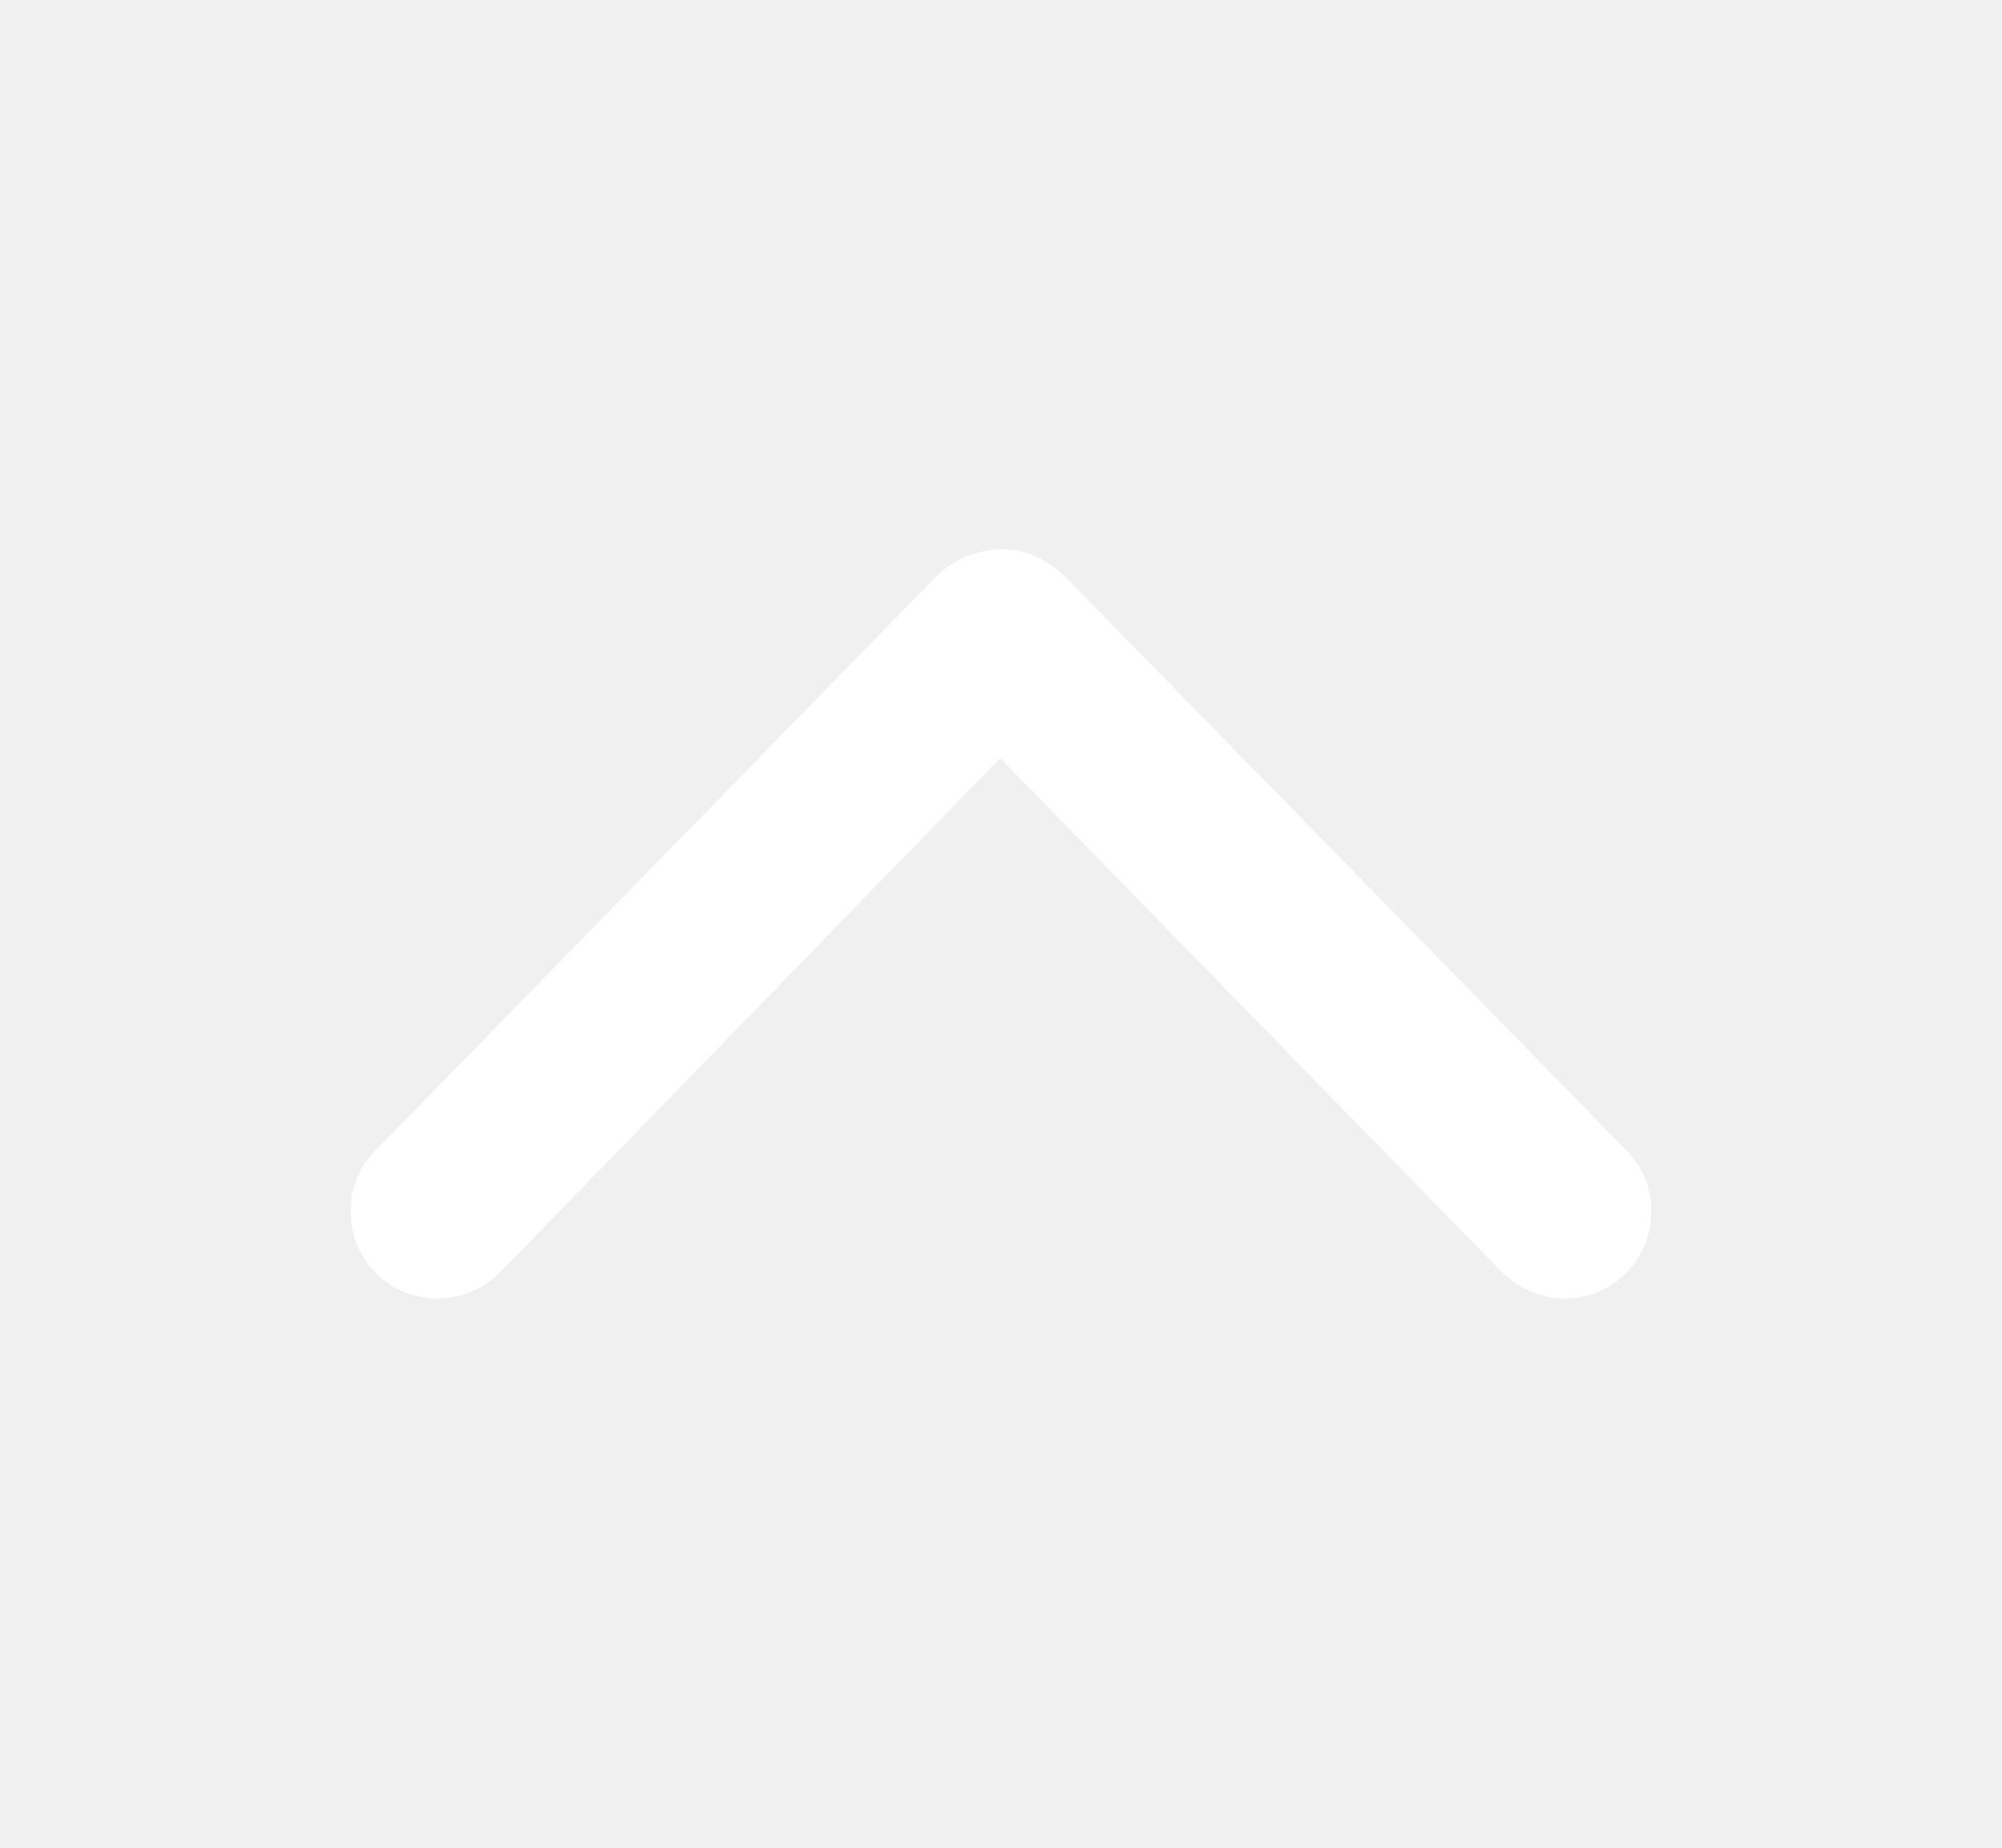
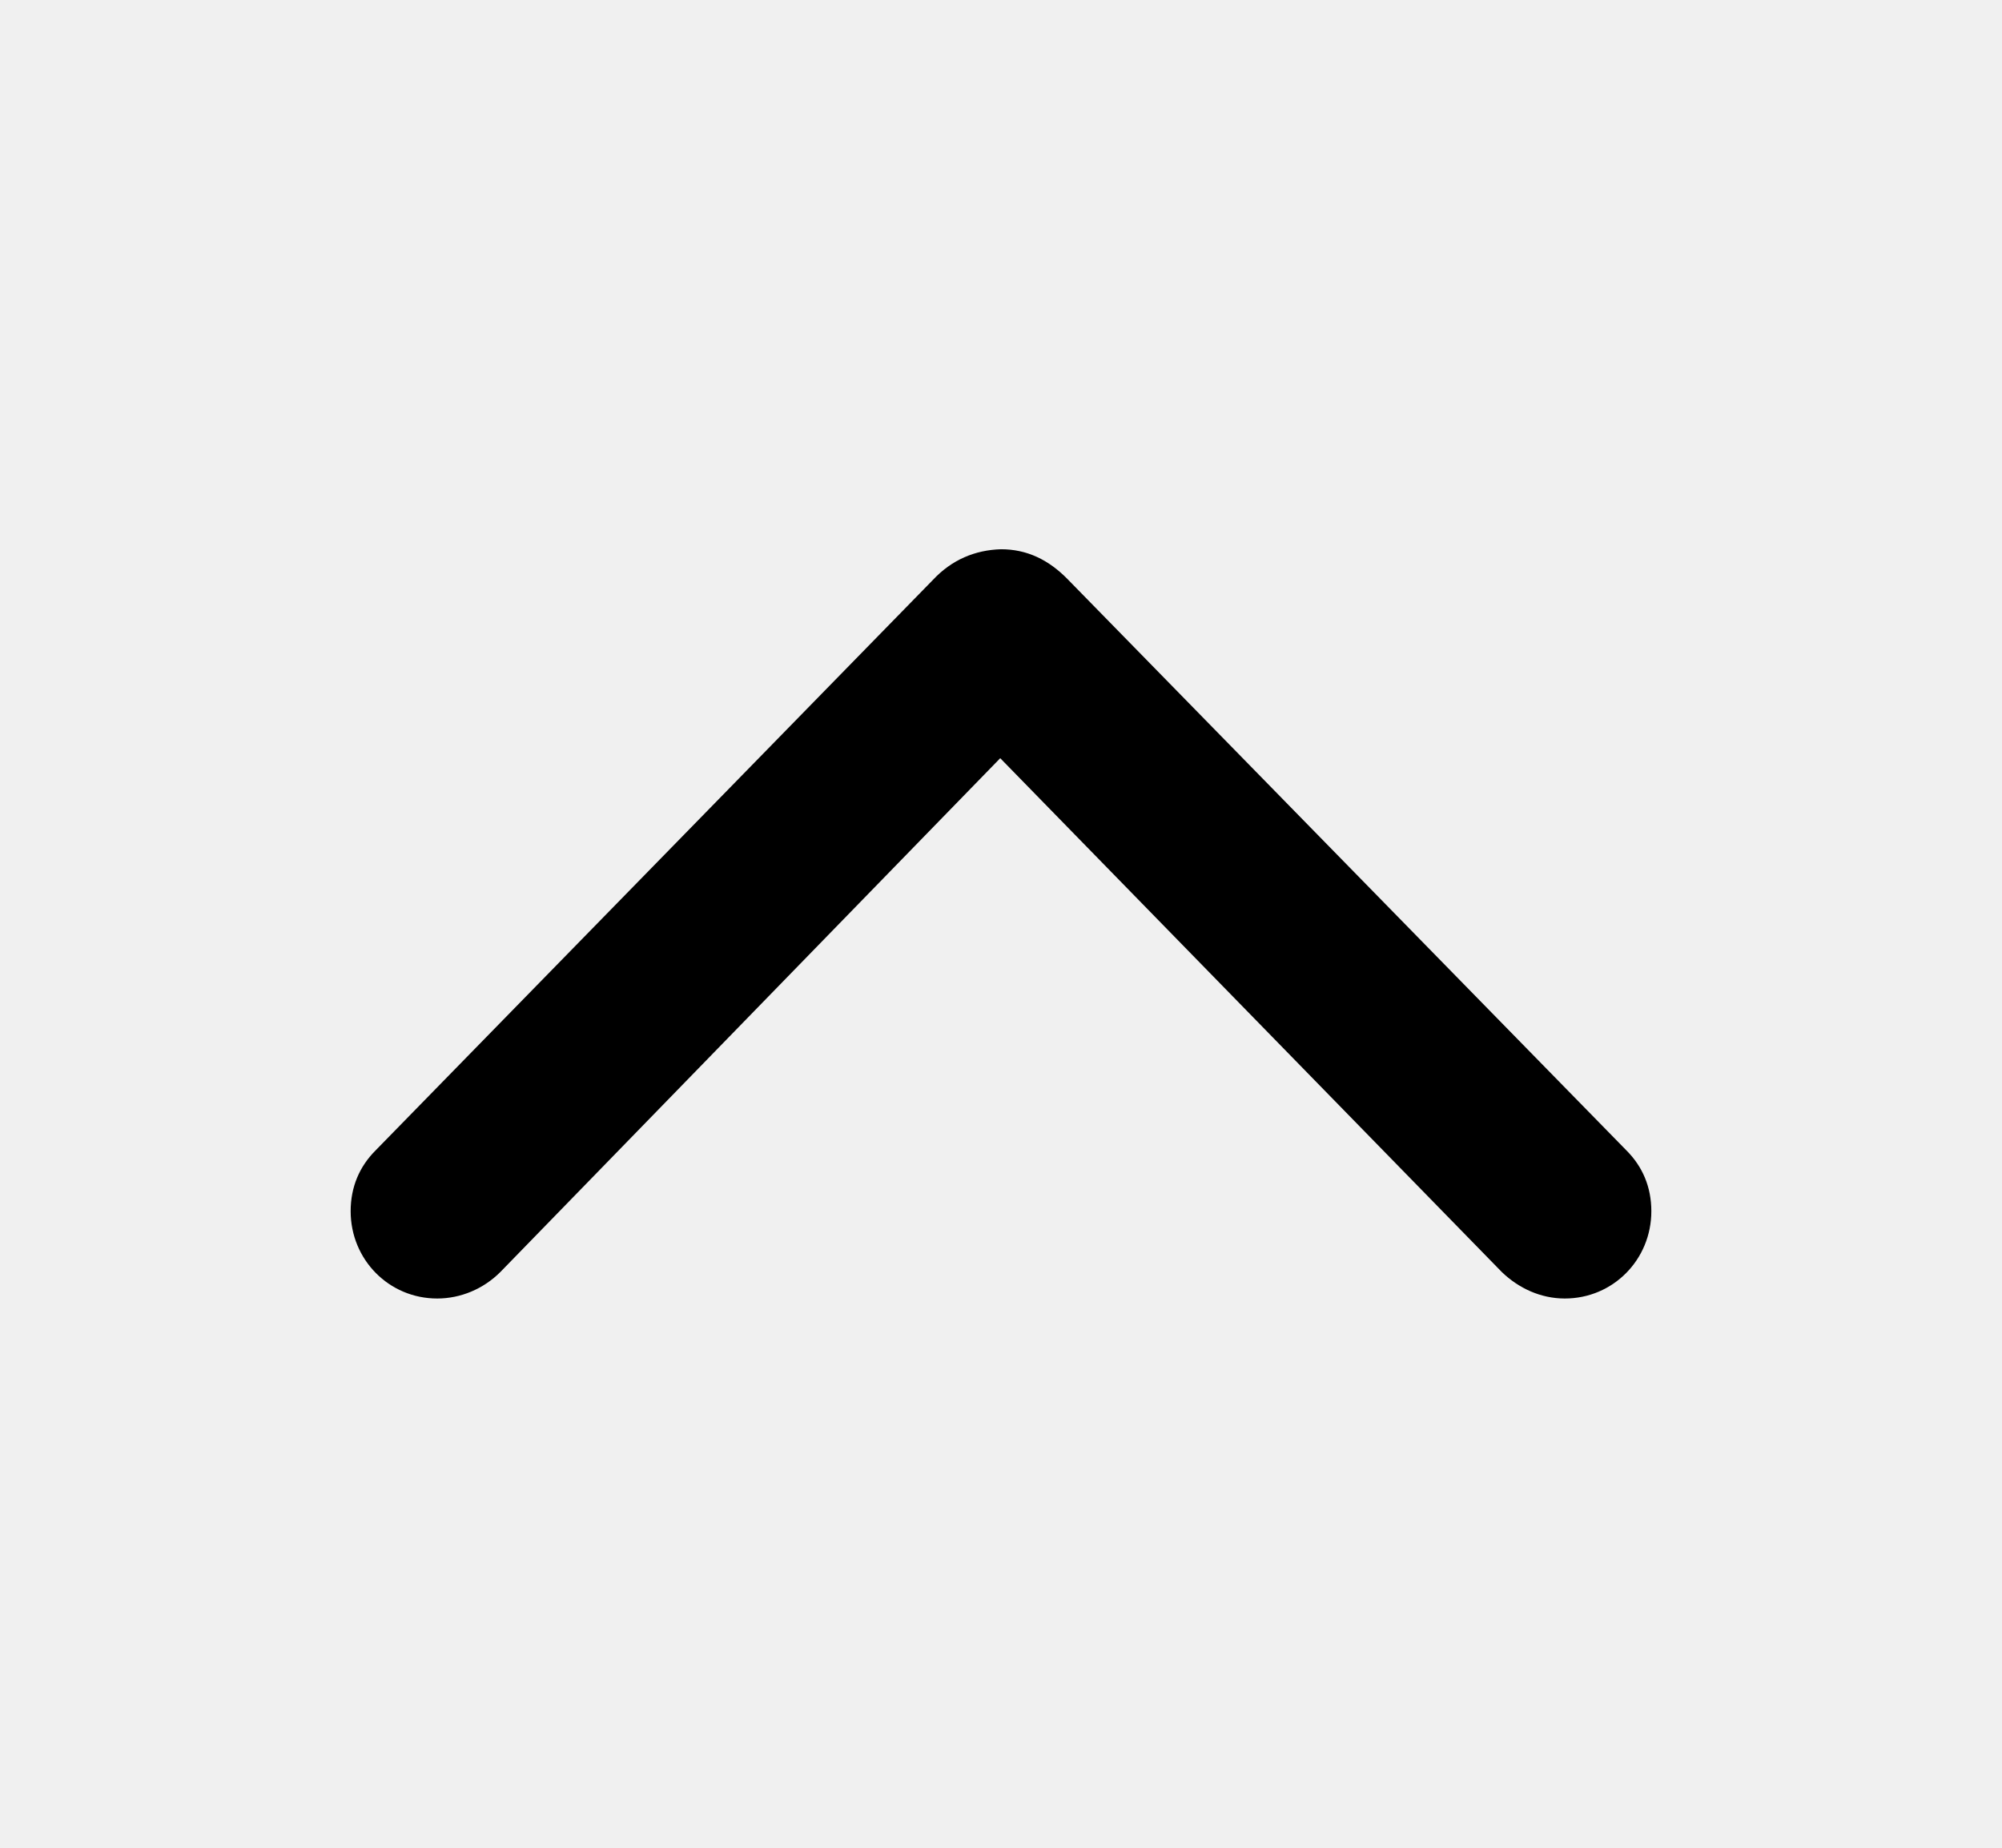
- <svg xmlns="http://www.w3.org/2000/svg" width="13" height="12" viewBox="0 0 13 12" fill="none">
-   <path d="M6.5 3.567C6.333 3.572 6.181 3.634 6.057 3.767L2.439 7.471C2.334 7.576 2.277 7.709 2.277 7.866C2.277 8.18 2.525 8.433 2.839 8.433C2.991 8.433 3.139 8.371 3.249 8.261L6.495 4.924L9.752 8.261C9.861 8.366 10.004 8.433 10.161 8.433C10.475 8.433 10.723 8.18 10.723 7.866C10.723 7.709 10.666 7.576 10.561 7.471L6.938 3.767C6.81 3.634 6.667 3.567 6.5 3.567Z" fill="white" />
+ <svg xmlns="http://www.w3.org/2000/svg" viewBox="0 0 13 12" fill="none">
+   <path d="M6.5 3.567C6.333 3.572 6.181 3.634 6.057 3.767L2.439 7.471C2.334 7.576 2.277 7.709 2.277 7.866C2.277 8.18 2.525 8.433 2.839 8.433C2.991 8.433 3.139 8.371 3.249 8.261L6.495 4.924L9.752 8.261C9.861 8.366 10.004 8.433 10.161 8.433C10.475 8.433 10.723 8.18 10.723 7.866C10.723 7.709 10.666 7.576 10.561 7.471L6.938 3.767C6.81 3.634 6.667 3.567 6.5 3.567Z" fill="currentColor" />
</svg>
